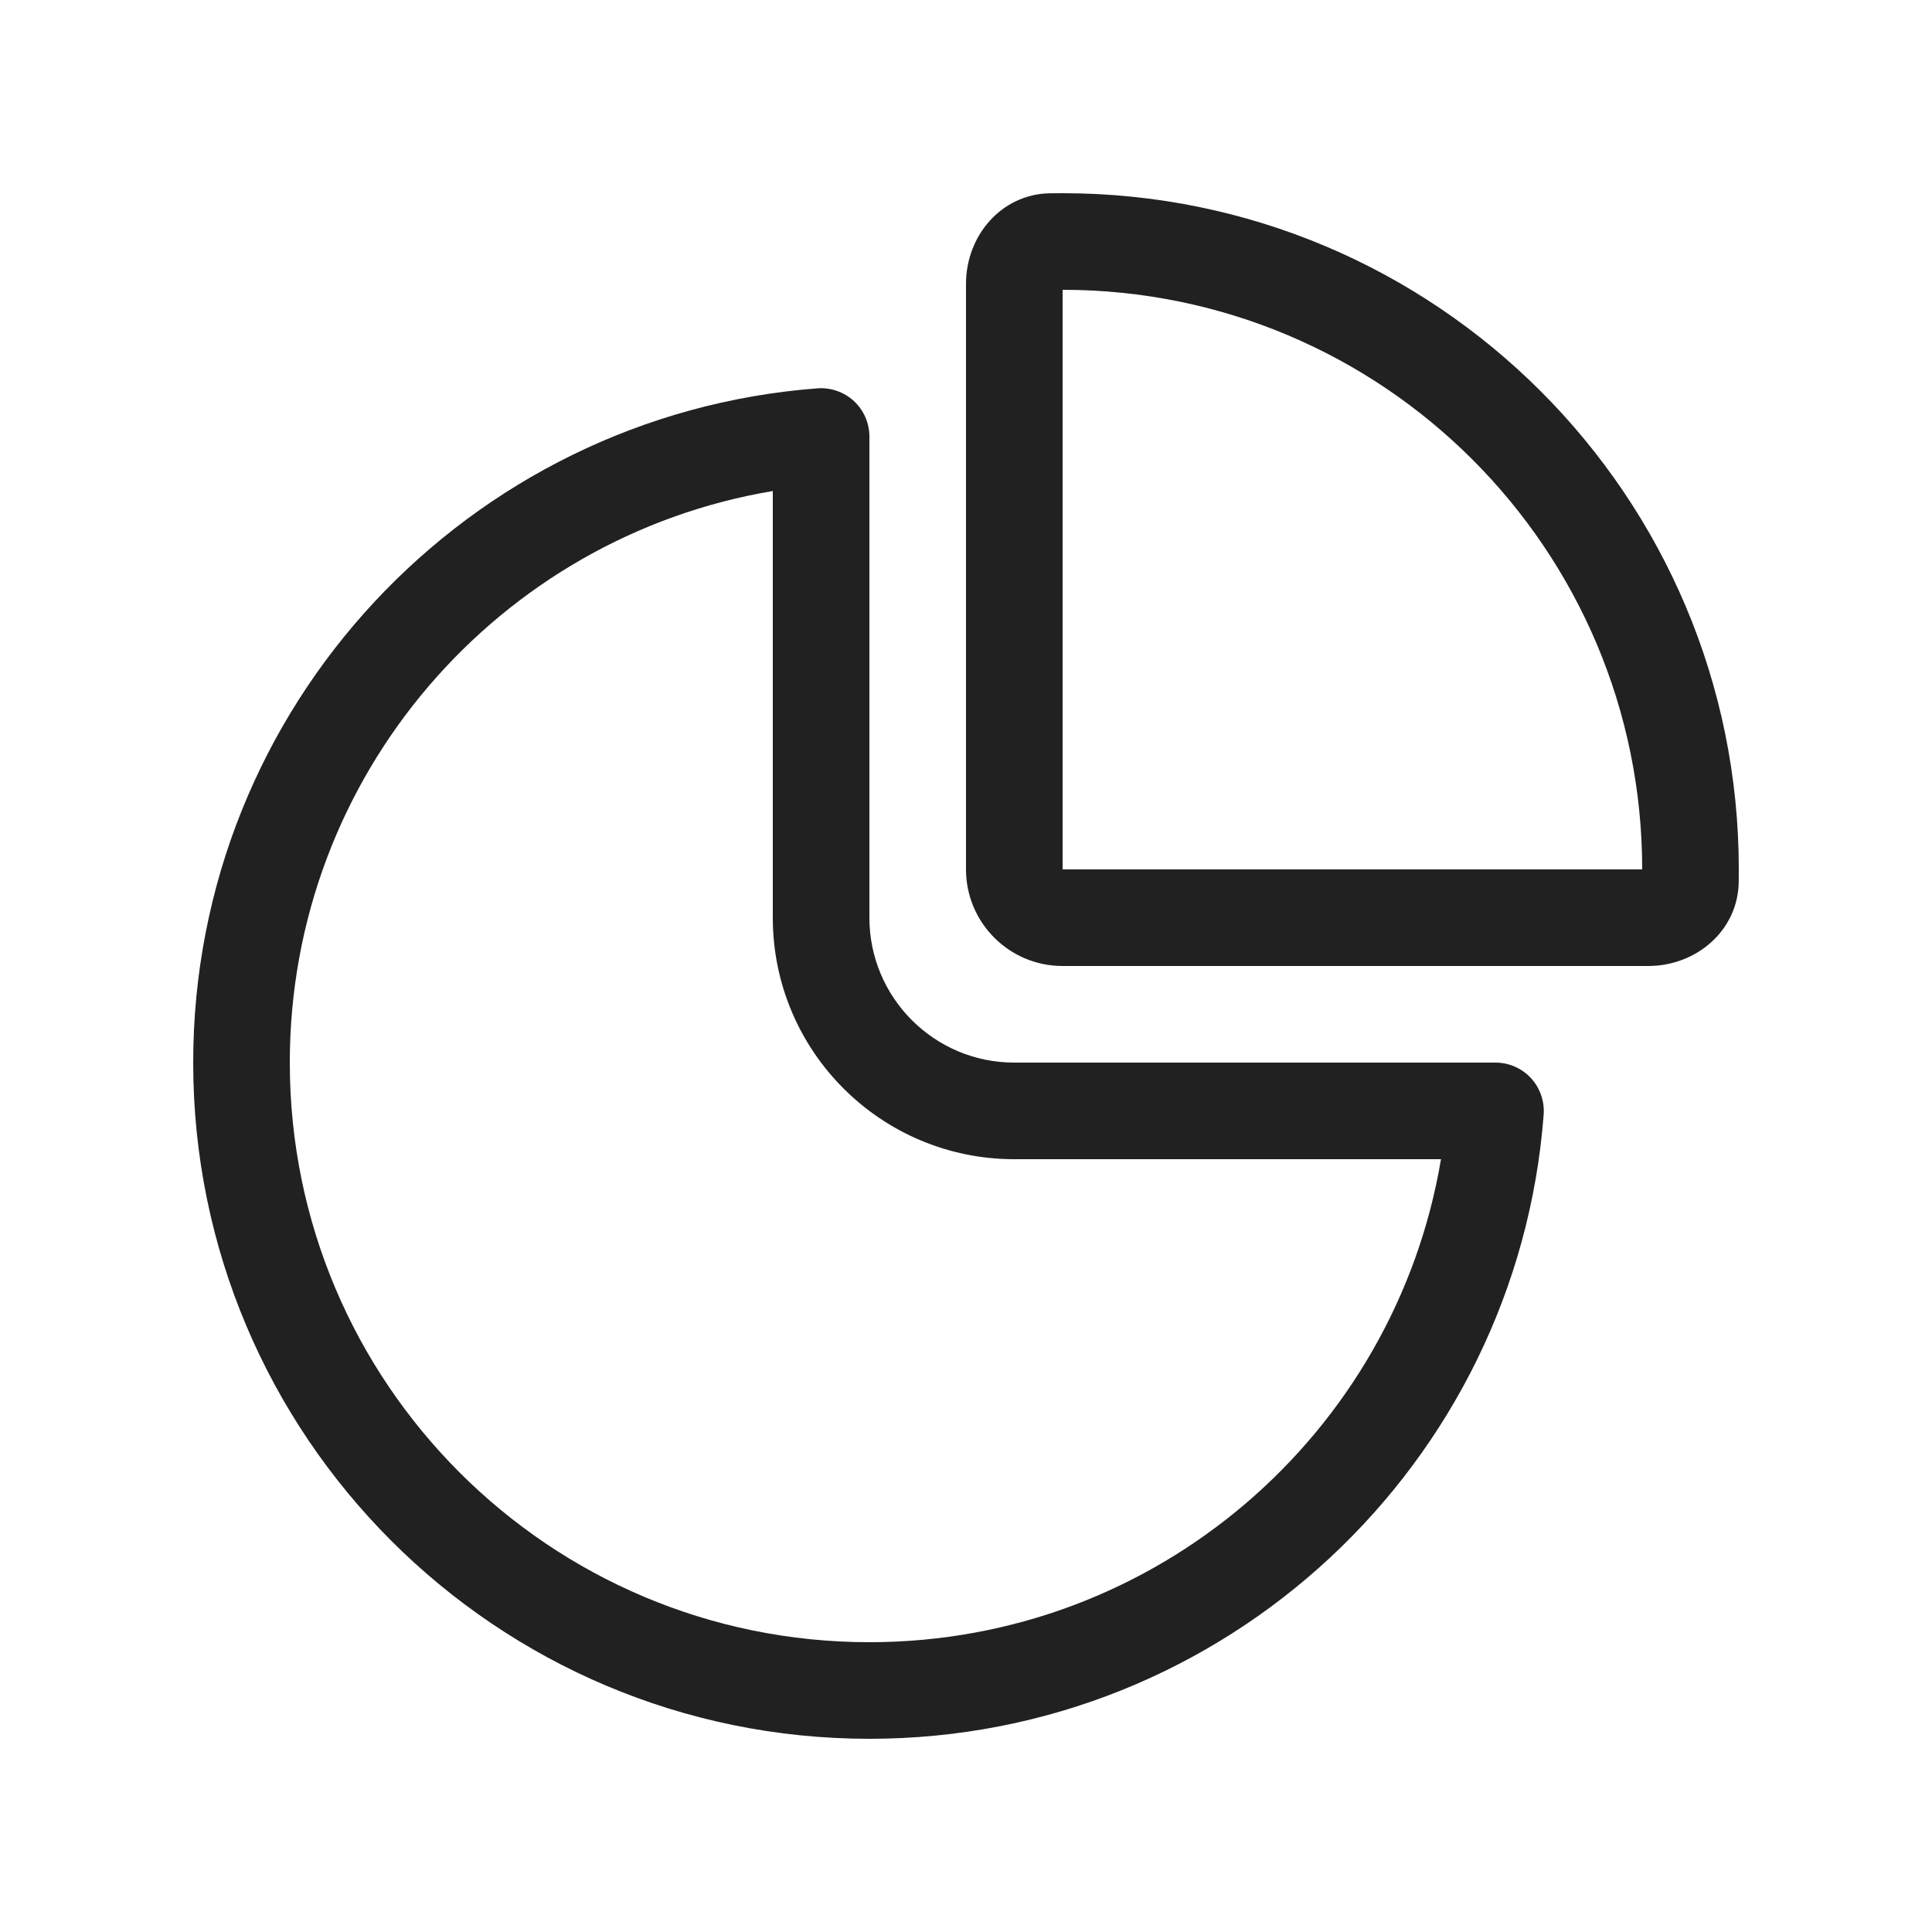
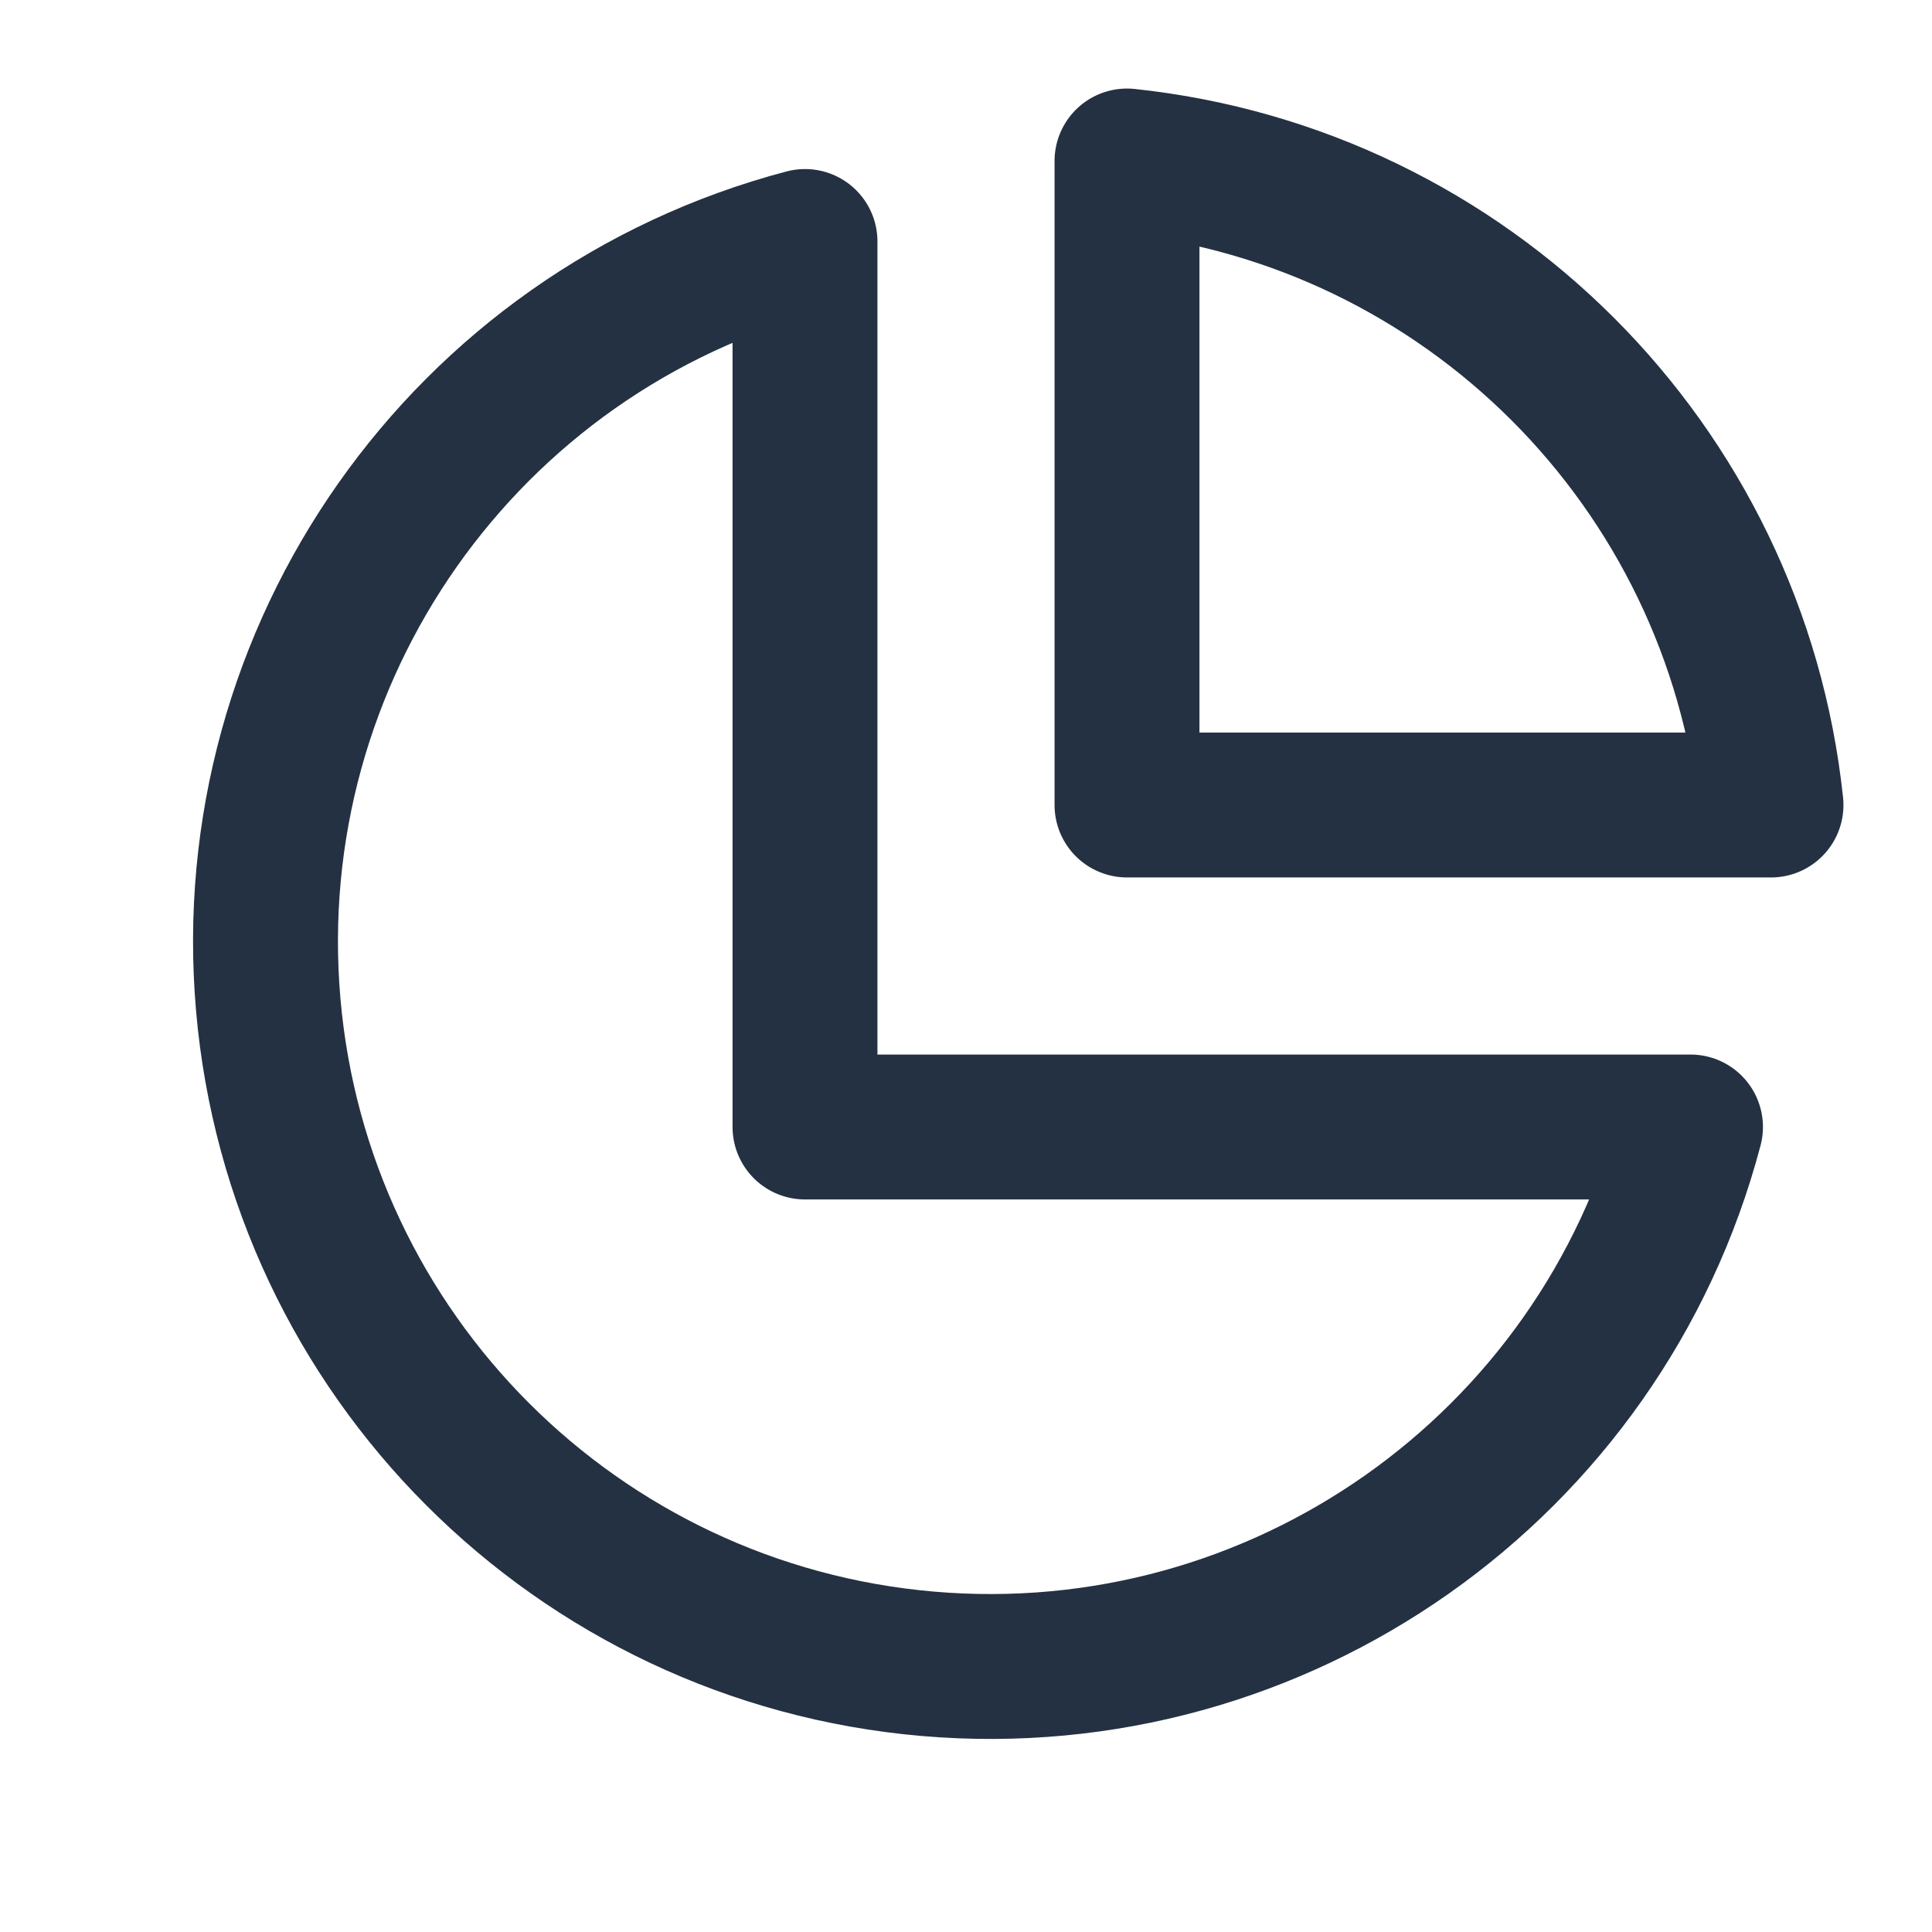
- <svg xmlns="http://www.w3.org/2000/svg" width="20" height="20" viewBox="0 0 20 20" fill="none">
-   <path d="M17.999 9.136C17.989 9.634 17.56 10 17.062 10H11C10.448 10 10 9.552 10 9V2.938C10 2.44 10.366 2.011 10.864 2.001C10.909 2 10.954 2 11 2C14.866 2 18 5.134 18 9C18 9.046 18 9.091 17.999 9.136ZM11 3V9H17C17 5.686 14.314 3 11 3ZM9 4.519C9 4.38 8.942 4.247 8.84 4.152C8.738 4.058 8.601 4.01 8.462 4.02C4.847 4.295 2 7.315 2 11C2 14.866 5.134 18 9 18C12.685 18 15.705 15.153 15.98 11.538C15.99 11.399 15.942 11.262 15.848 11.16C15.753 11.058 15.62 11 15.481 11H10.5C9.672 11 9 10.328 9 9.5V4.519ZM3 11C3 8.027 5.162 5.559 8 5.083V9.5C8 10.881 9.119 12 10.5 12H14.917C14.441 14.838 11.973 17 9 17C5.686 17 3 14.314 3 11Z" fill="#212121" />
+ <svg xmlns="http://www.w3.org/2000/svg" width="20" height="20" viewBox="0 0 24 24">
+   <g color="#243142" fill="none" stroke="#243142" stroke-width="1.8" stroke-linecap="round" stroke-linejoin="round">
+     <path d="M10 3a9 9 0 1 0 11 11H10zM14 2v8h8a9 9 0 0 0-8-8z" />
+   </g>
</svg>
